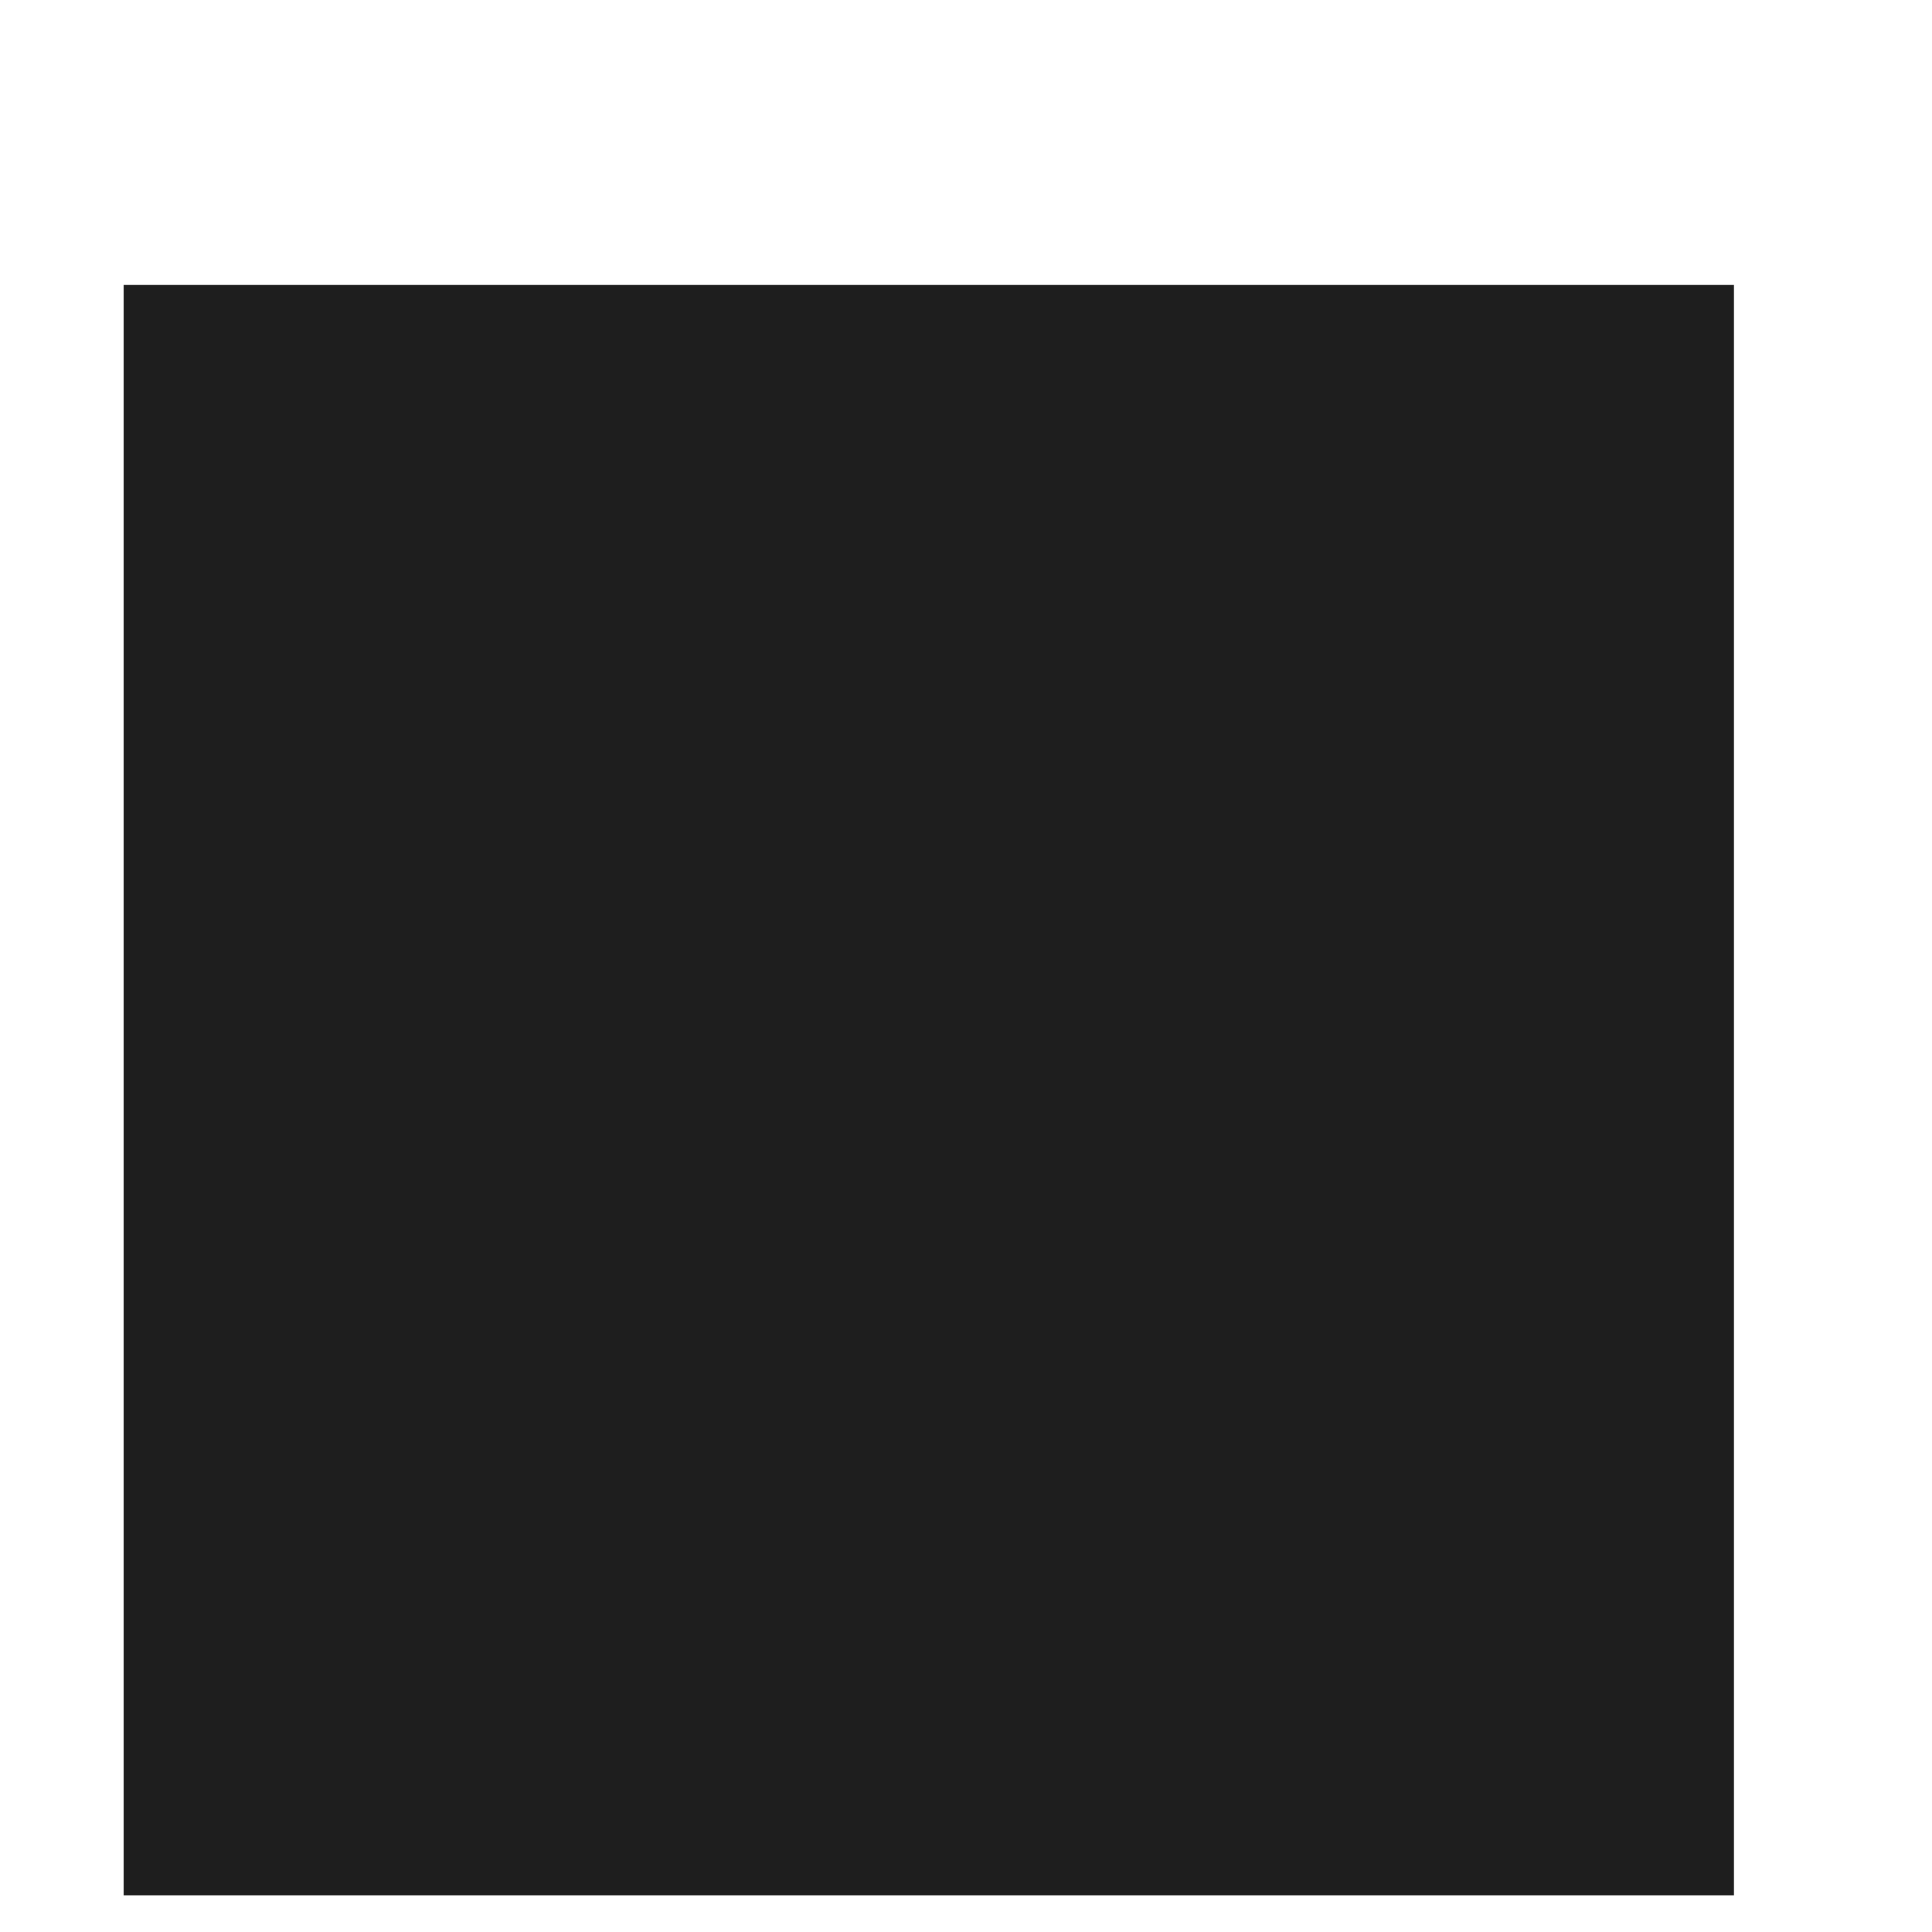
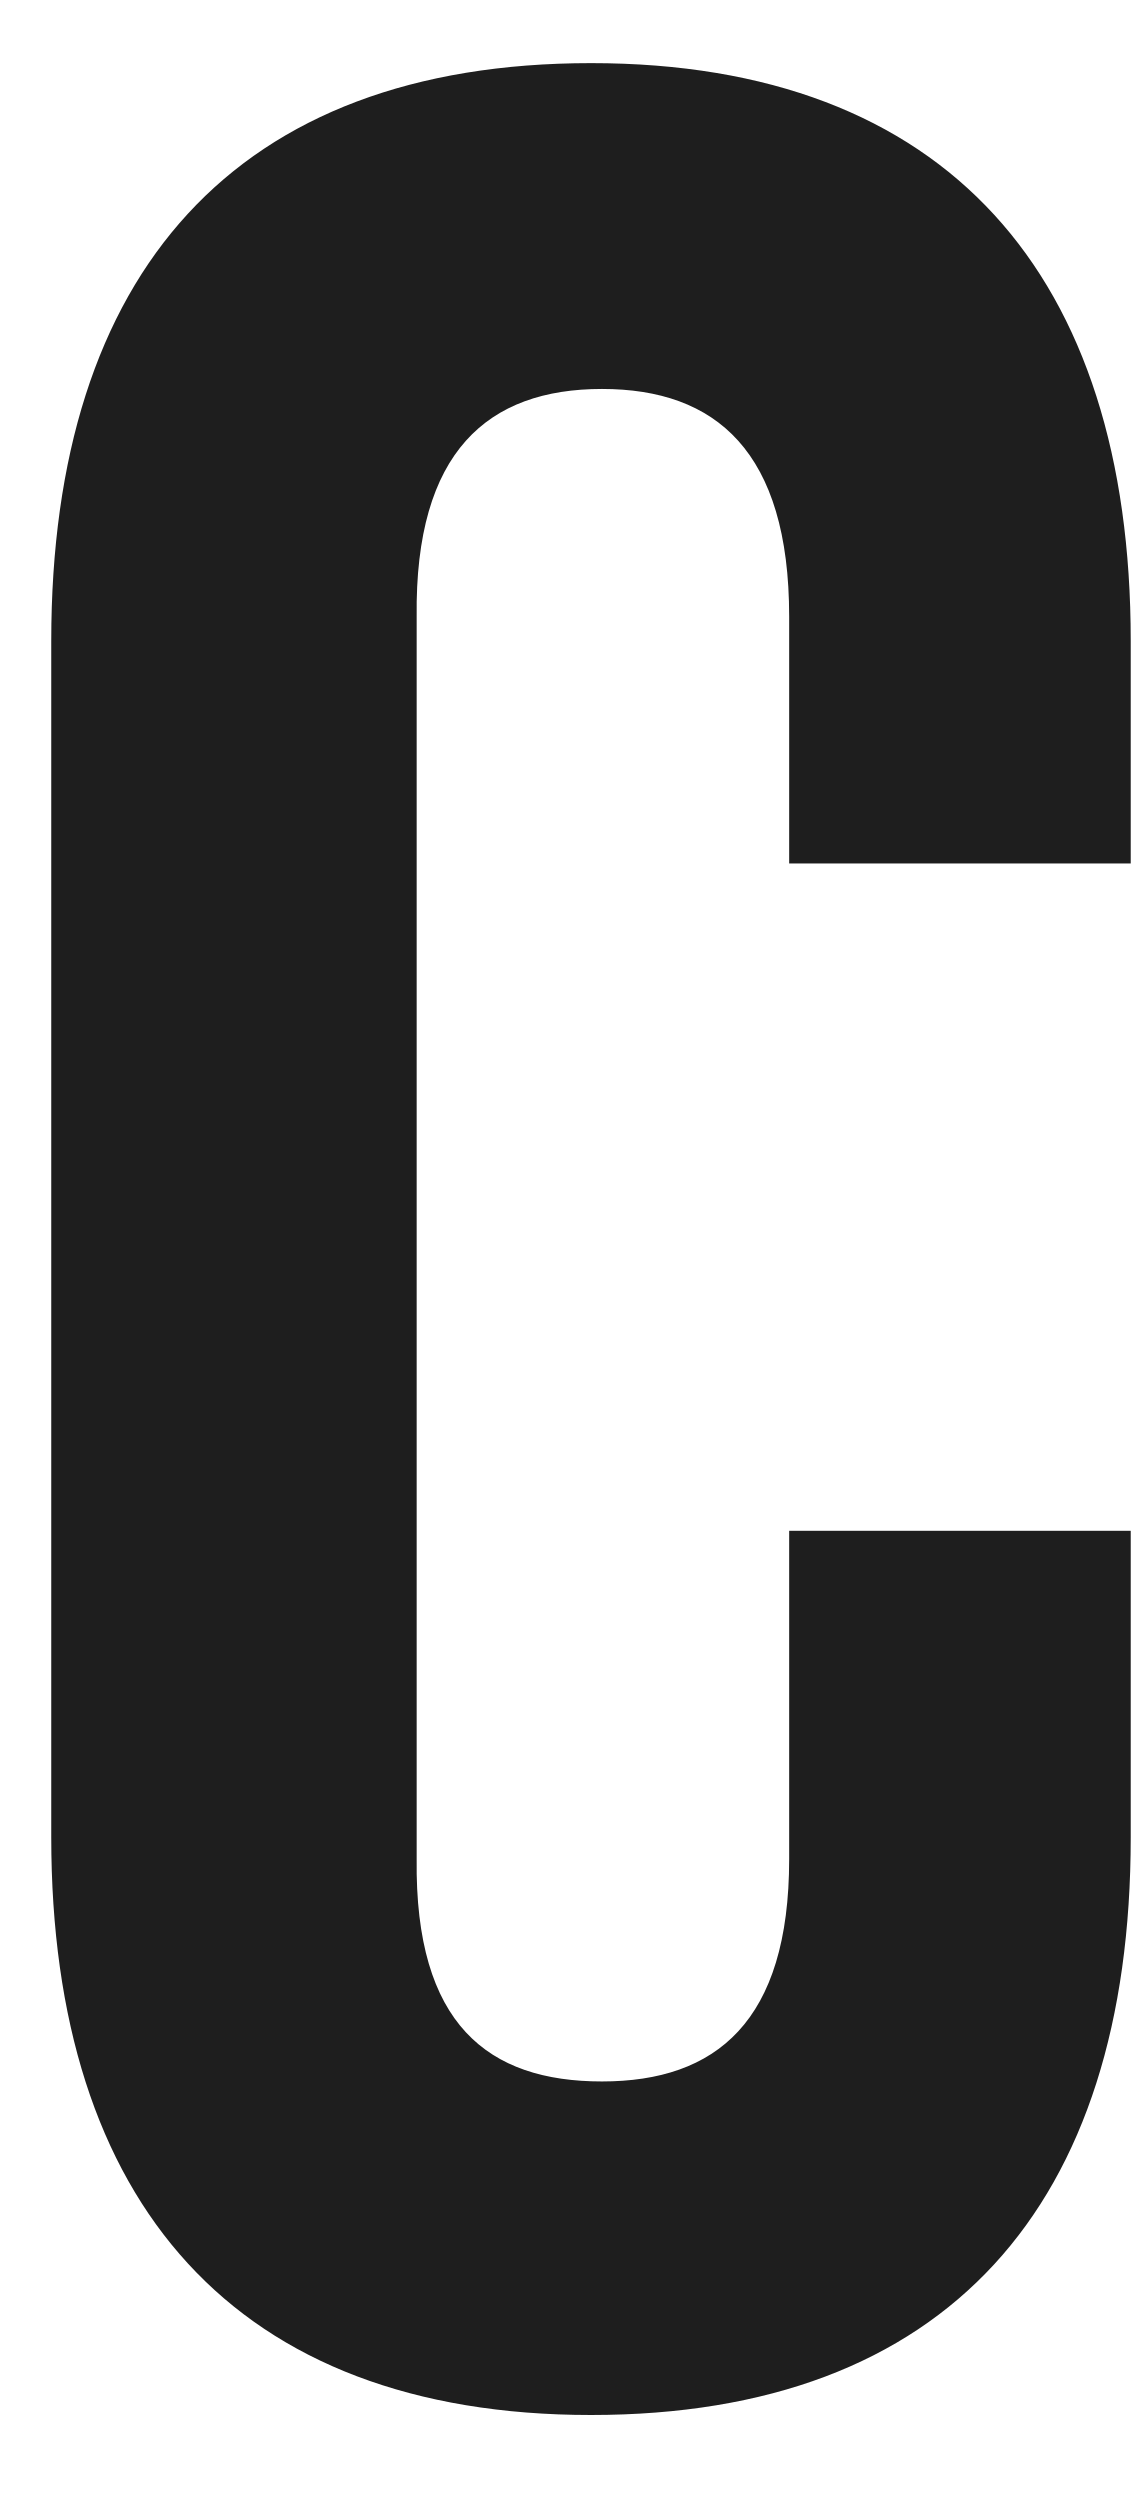
- <svg xmlns="http://www.w3.org/2000/svg" version="1.1" width="4px" height="4px">
-   <g transform="matrix(1 0 0 1 -374 -103 )">
-     <path d="M 0.256 0.59  L 3.59 0.59  L 3.59 3.924  L 0.256 3.924  L 0.256 0.59  Z " fill-rule="nonzero" fill="#1e1e1e" stroke="none" transform="matrix(1 0 0 1 374 103 )" />
+ <svg xmlns="http://www.w3.org/2000/svg" version="1.1" width="11px" height="24px">
+   <g transform="matrix(1 0 0 1 -379 -84 )">
+     <path d="M 7.576 14.696  L 10.855 14.696  L 10.855 17.637  C 10.855 21.177  9.085 23.184  5.674 23.184  C 2.262 23.184  0.492 21.153  0.492 17.637  L 0.492 6.153  C 0.492 2.613  2.262 0.606  5.674 0.606  C 9.085 0.606  10.855 2.637  10.855 6.153  L 10.855 8.289  L 7.576 8.289  L 7.576 5.92  C 7.576 4.333  6.872 3.734  5.779 3.734  C 4.685 3.734  3.981 4.333  4 5.92  L 4 17.847  C 3.981 19.434  4.685 19.982  5.779 19.982  C 6.872 19.982  7.576 19.41  7.576 17.847  L 7.576 14.696  Z " fill-rule="nonzero" fill="#1e1e1e" stroke="none" transform="matrix(1 0 0 1 379 84 )" />
  </g>
</svg>
